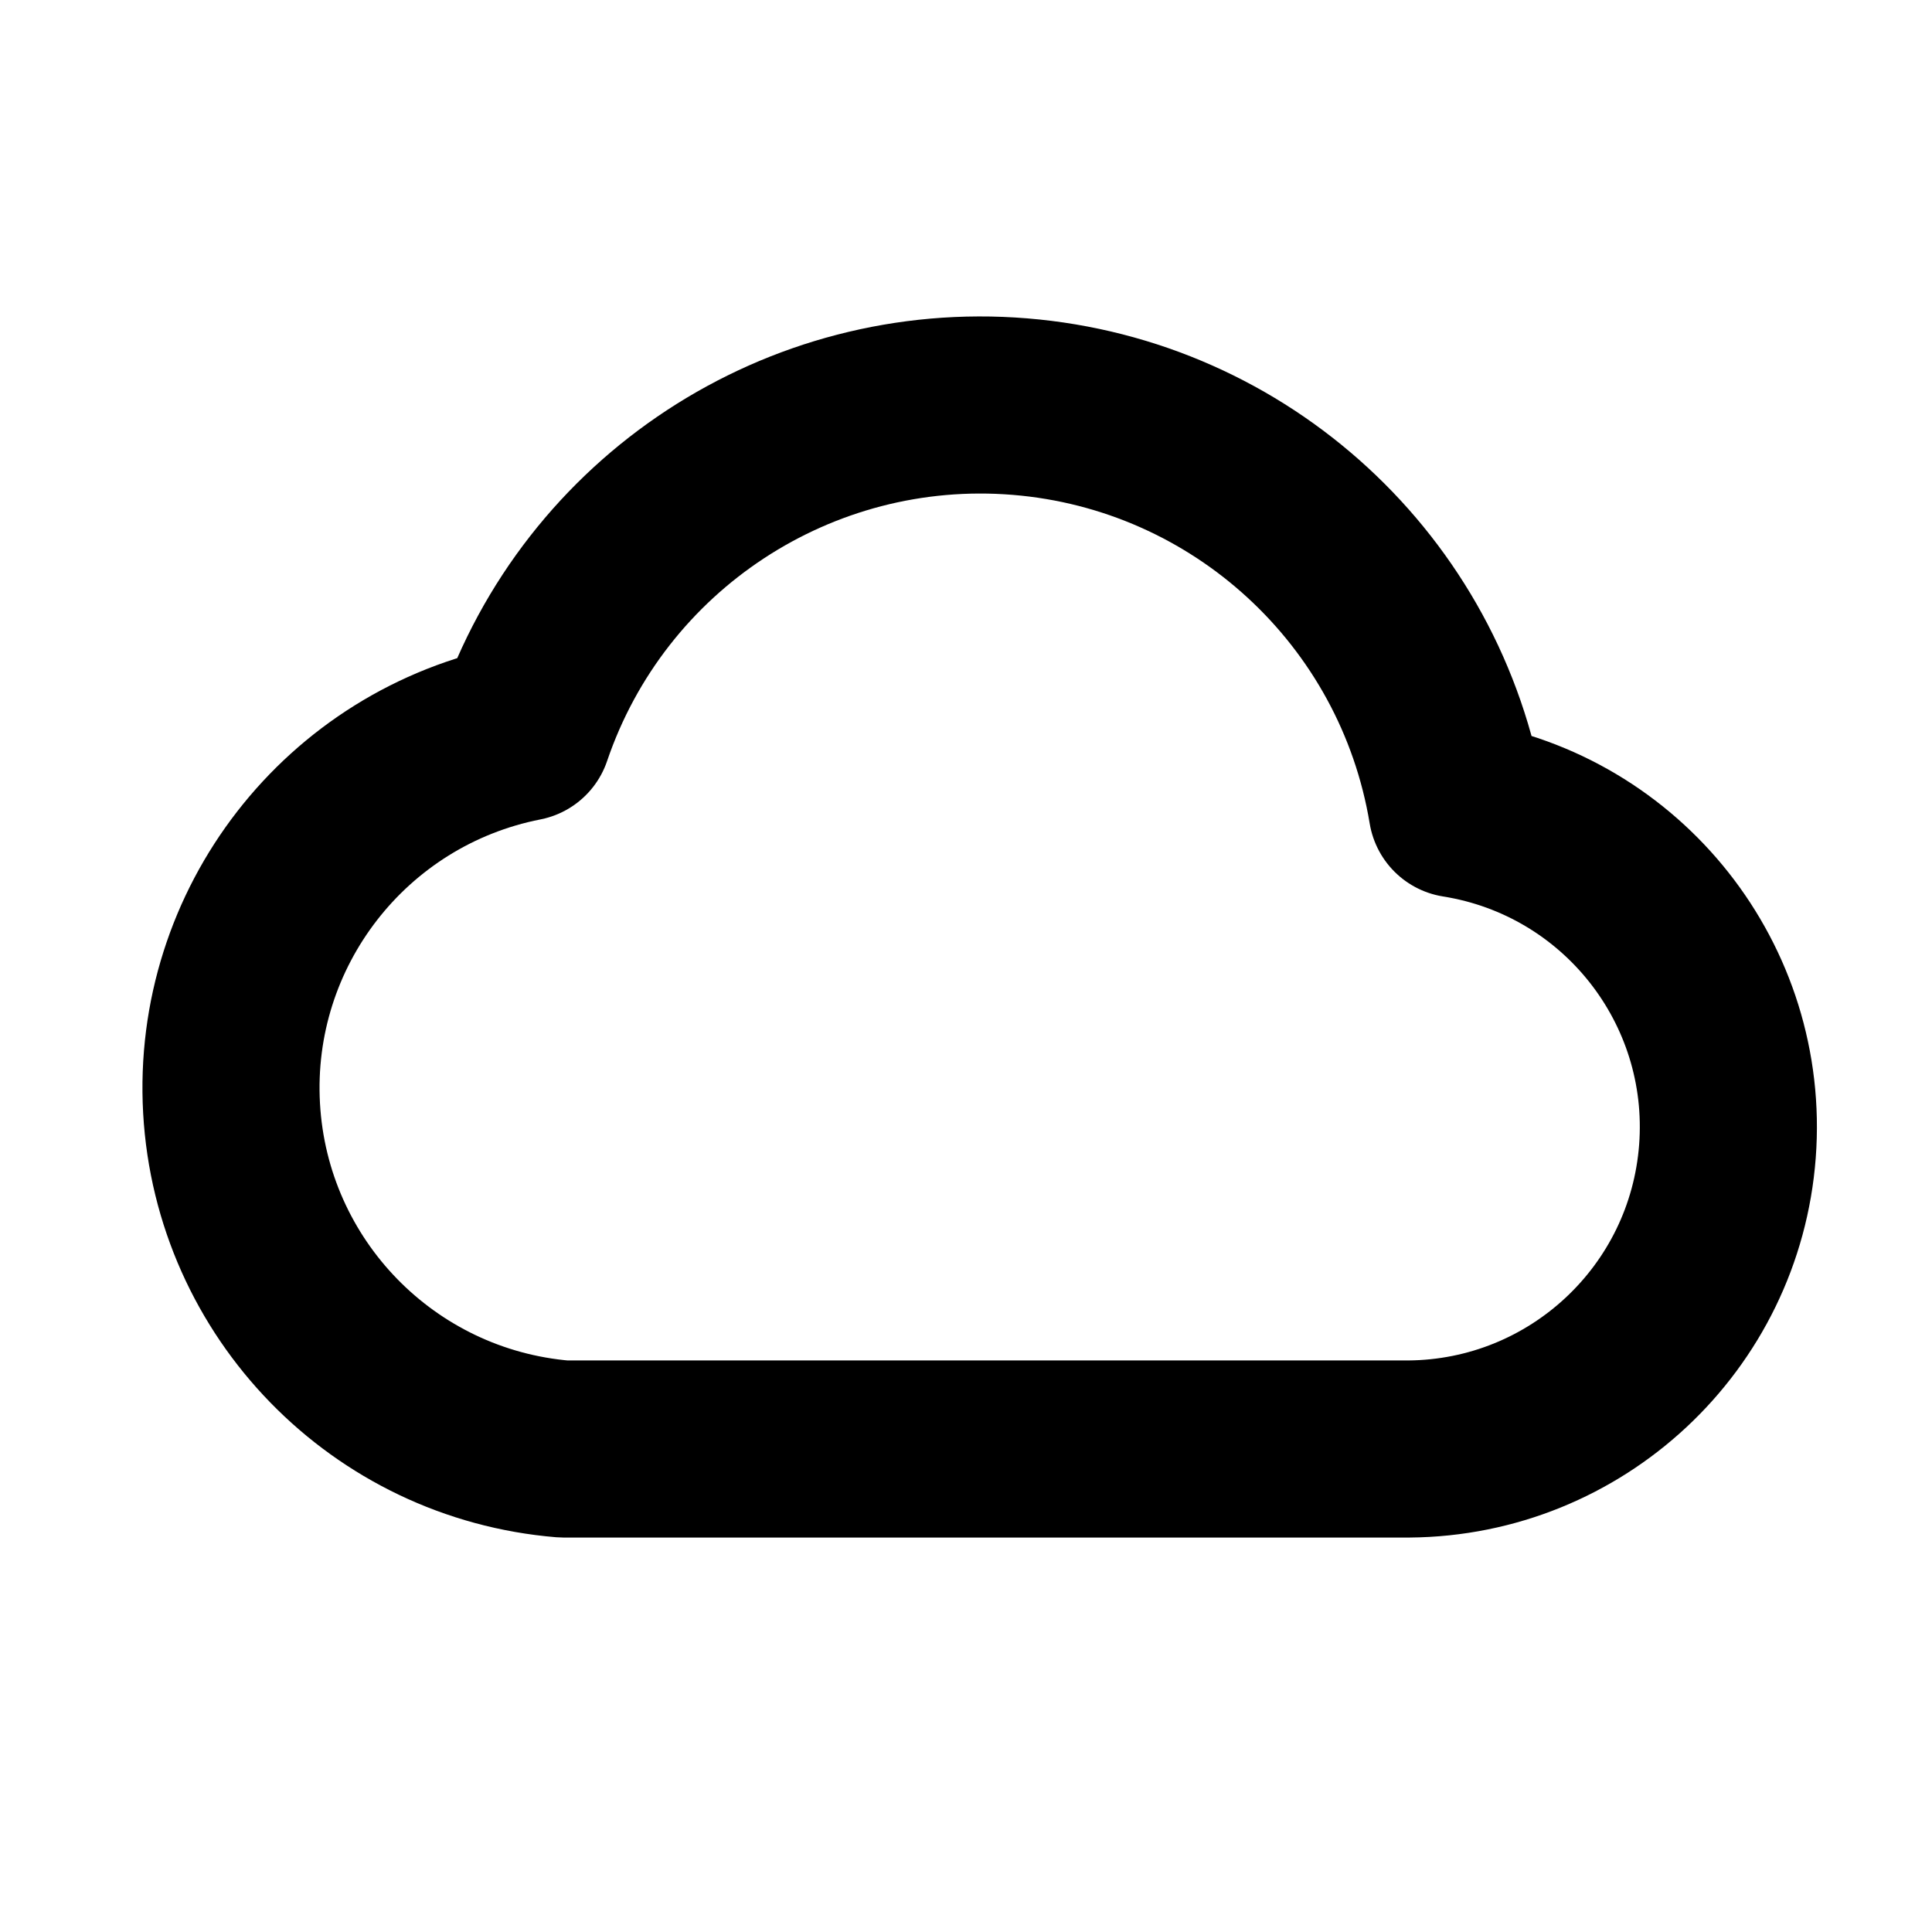
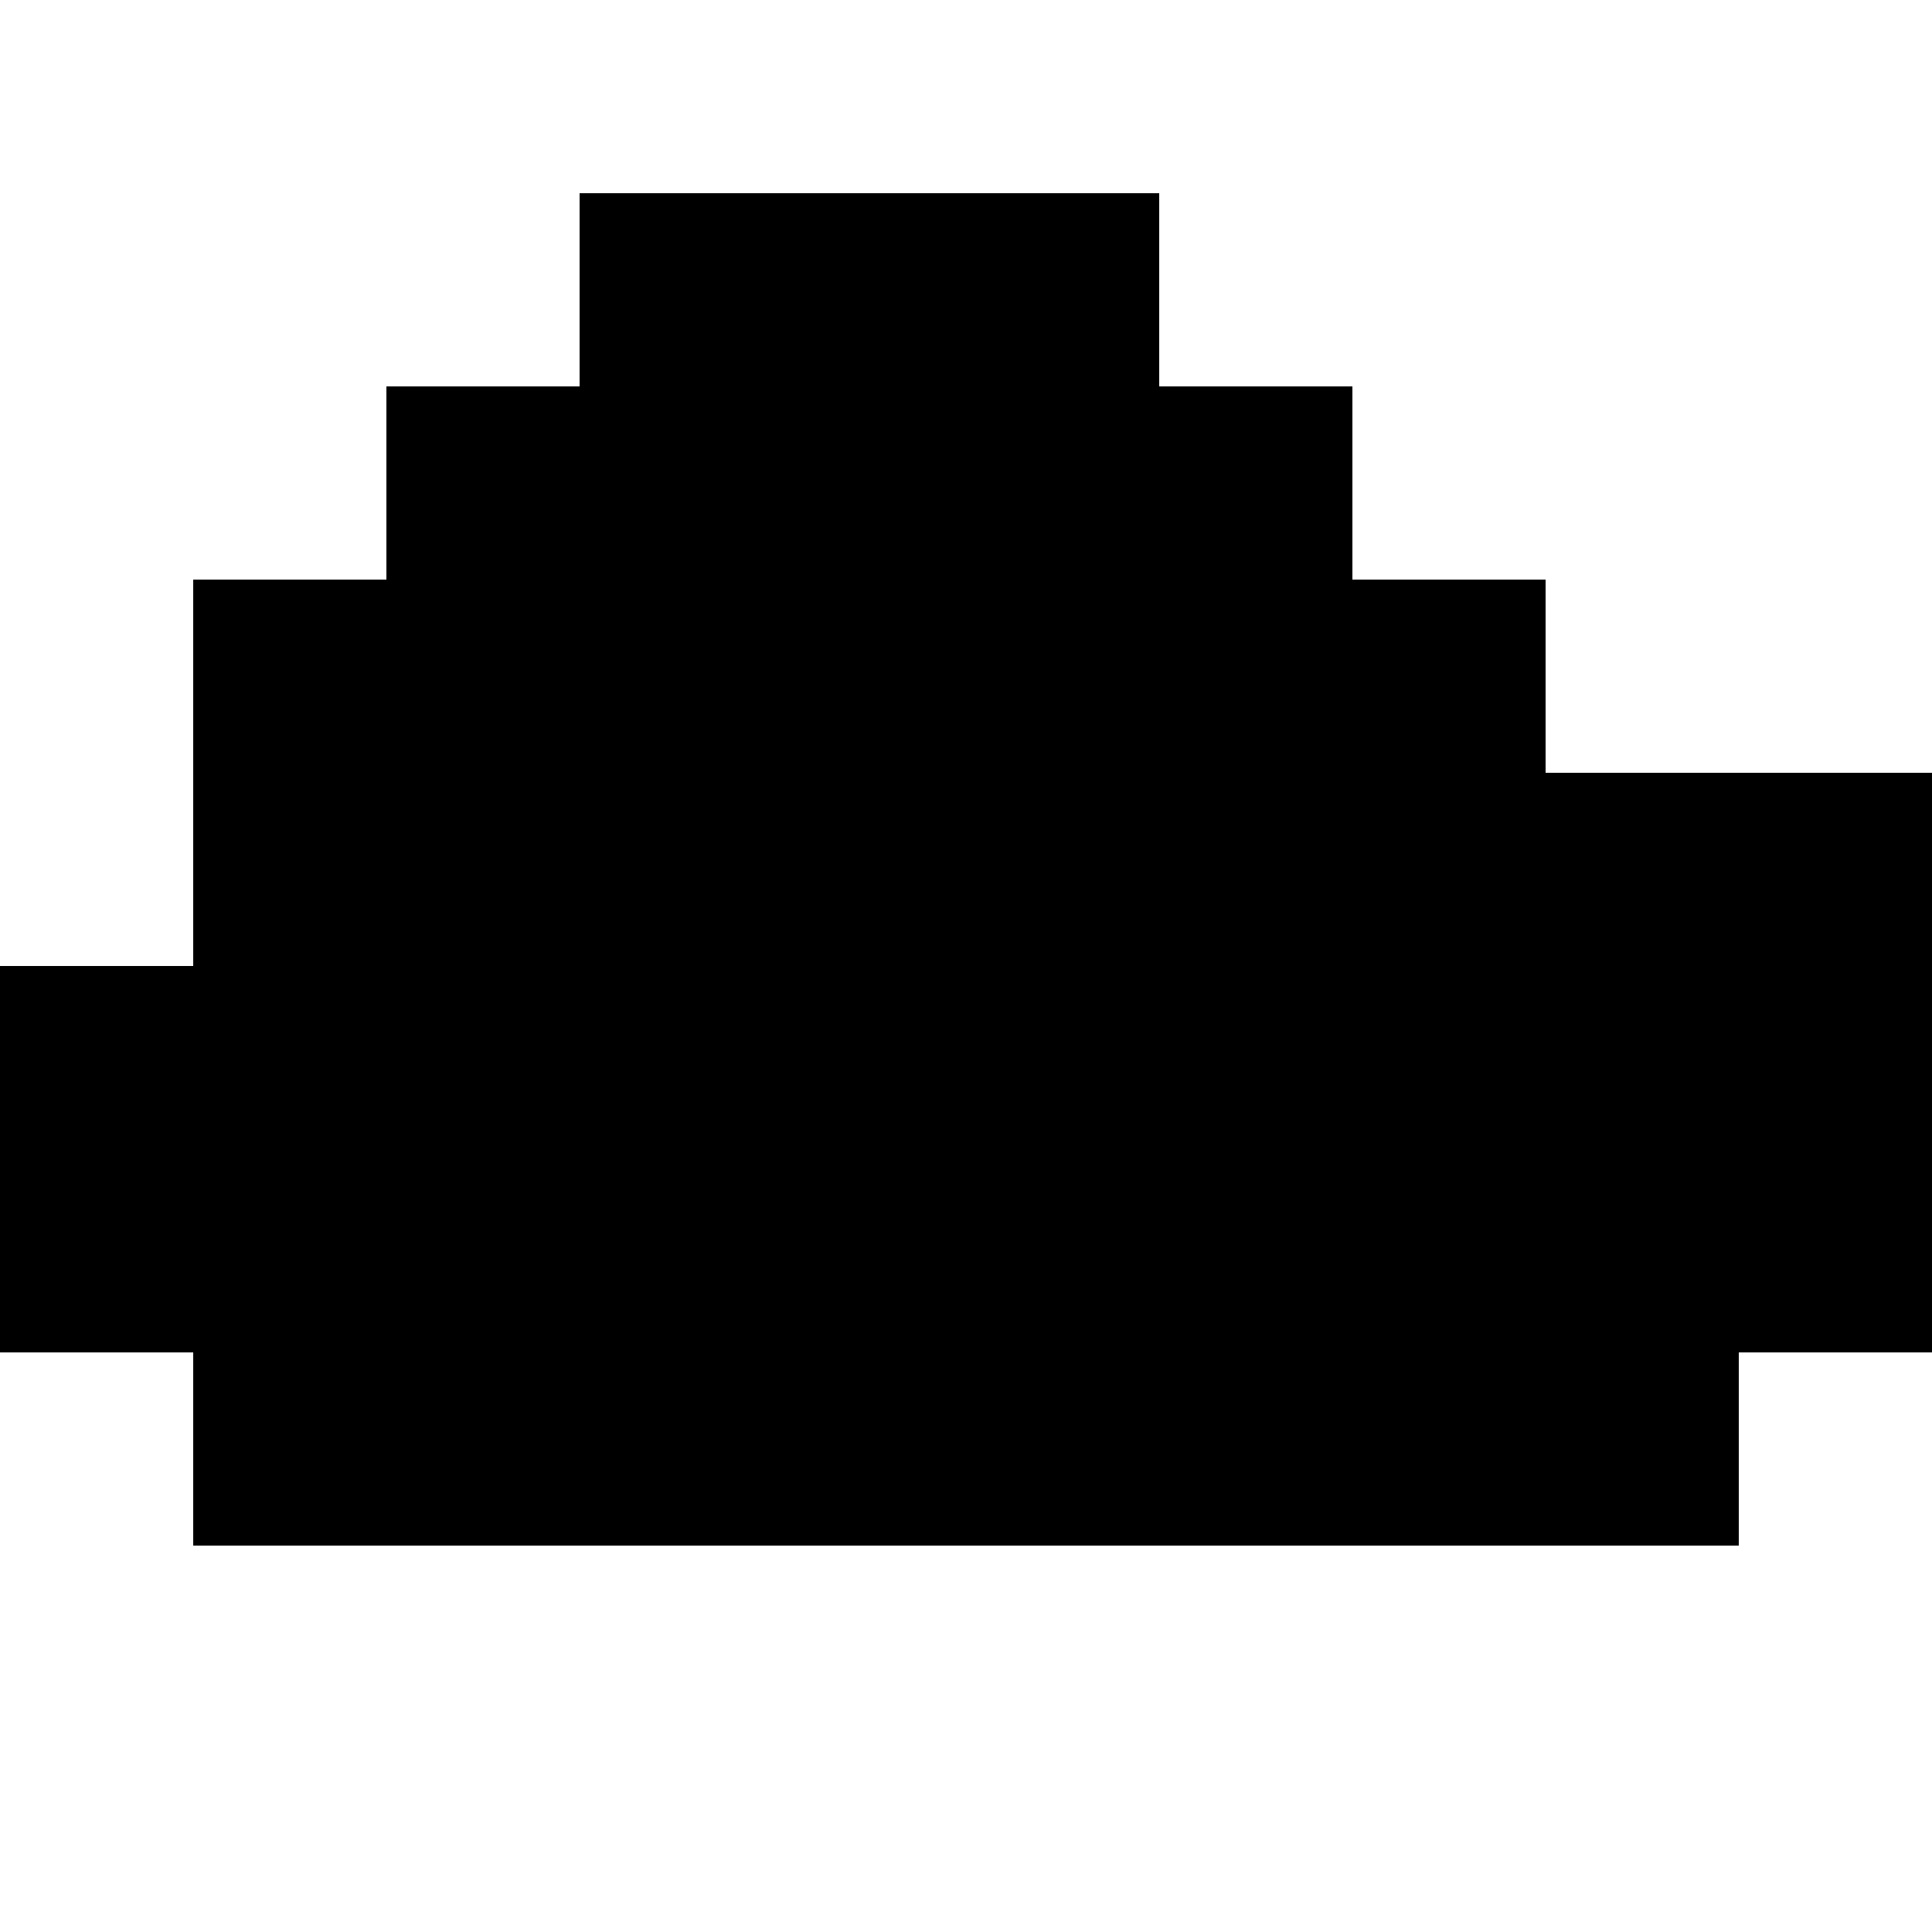
- <svg xmlns="http://www.w3.org/2000/svg" viewBox="0 0 24 24" fill="none" stroke="#000" stroke-width="2.2" stroke-linecap="round" stroke-linejoin="round">
-   <path d="M7 18h10.5a4 4 0 0 0 .6-7.95A6 6 0 0 0 6.5 9.1 4.5 4.5 0 0 0 7 18Z" />
+ <svg xmlns="http://www.w3.org/2000/svg" viewBox="0 0 10 10" shape-rendering="crispEdges">
+   <rect x="3" y="1" width="3" height="1" />
+   <rect x="2" y="2" width="5" height="1" />
+   <rect x="1" y="3" width="7" height="1" />
+   <rect x="1" y="4" width="9" height="1" />
+   <rect x="0" y="5" width="10" height="1" />
+   <rect x="0" y="6" width="10" height="1" />
+   <rect x="1" y="7" width="8" height="1" />
</svg>
